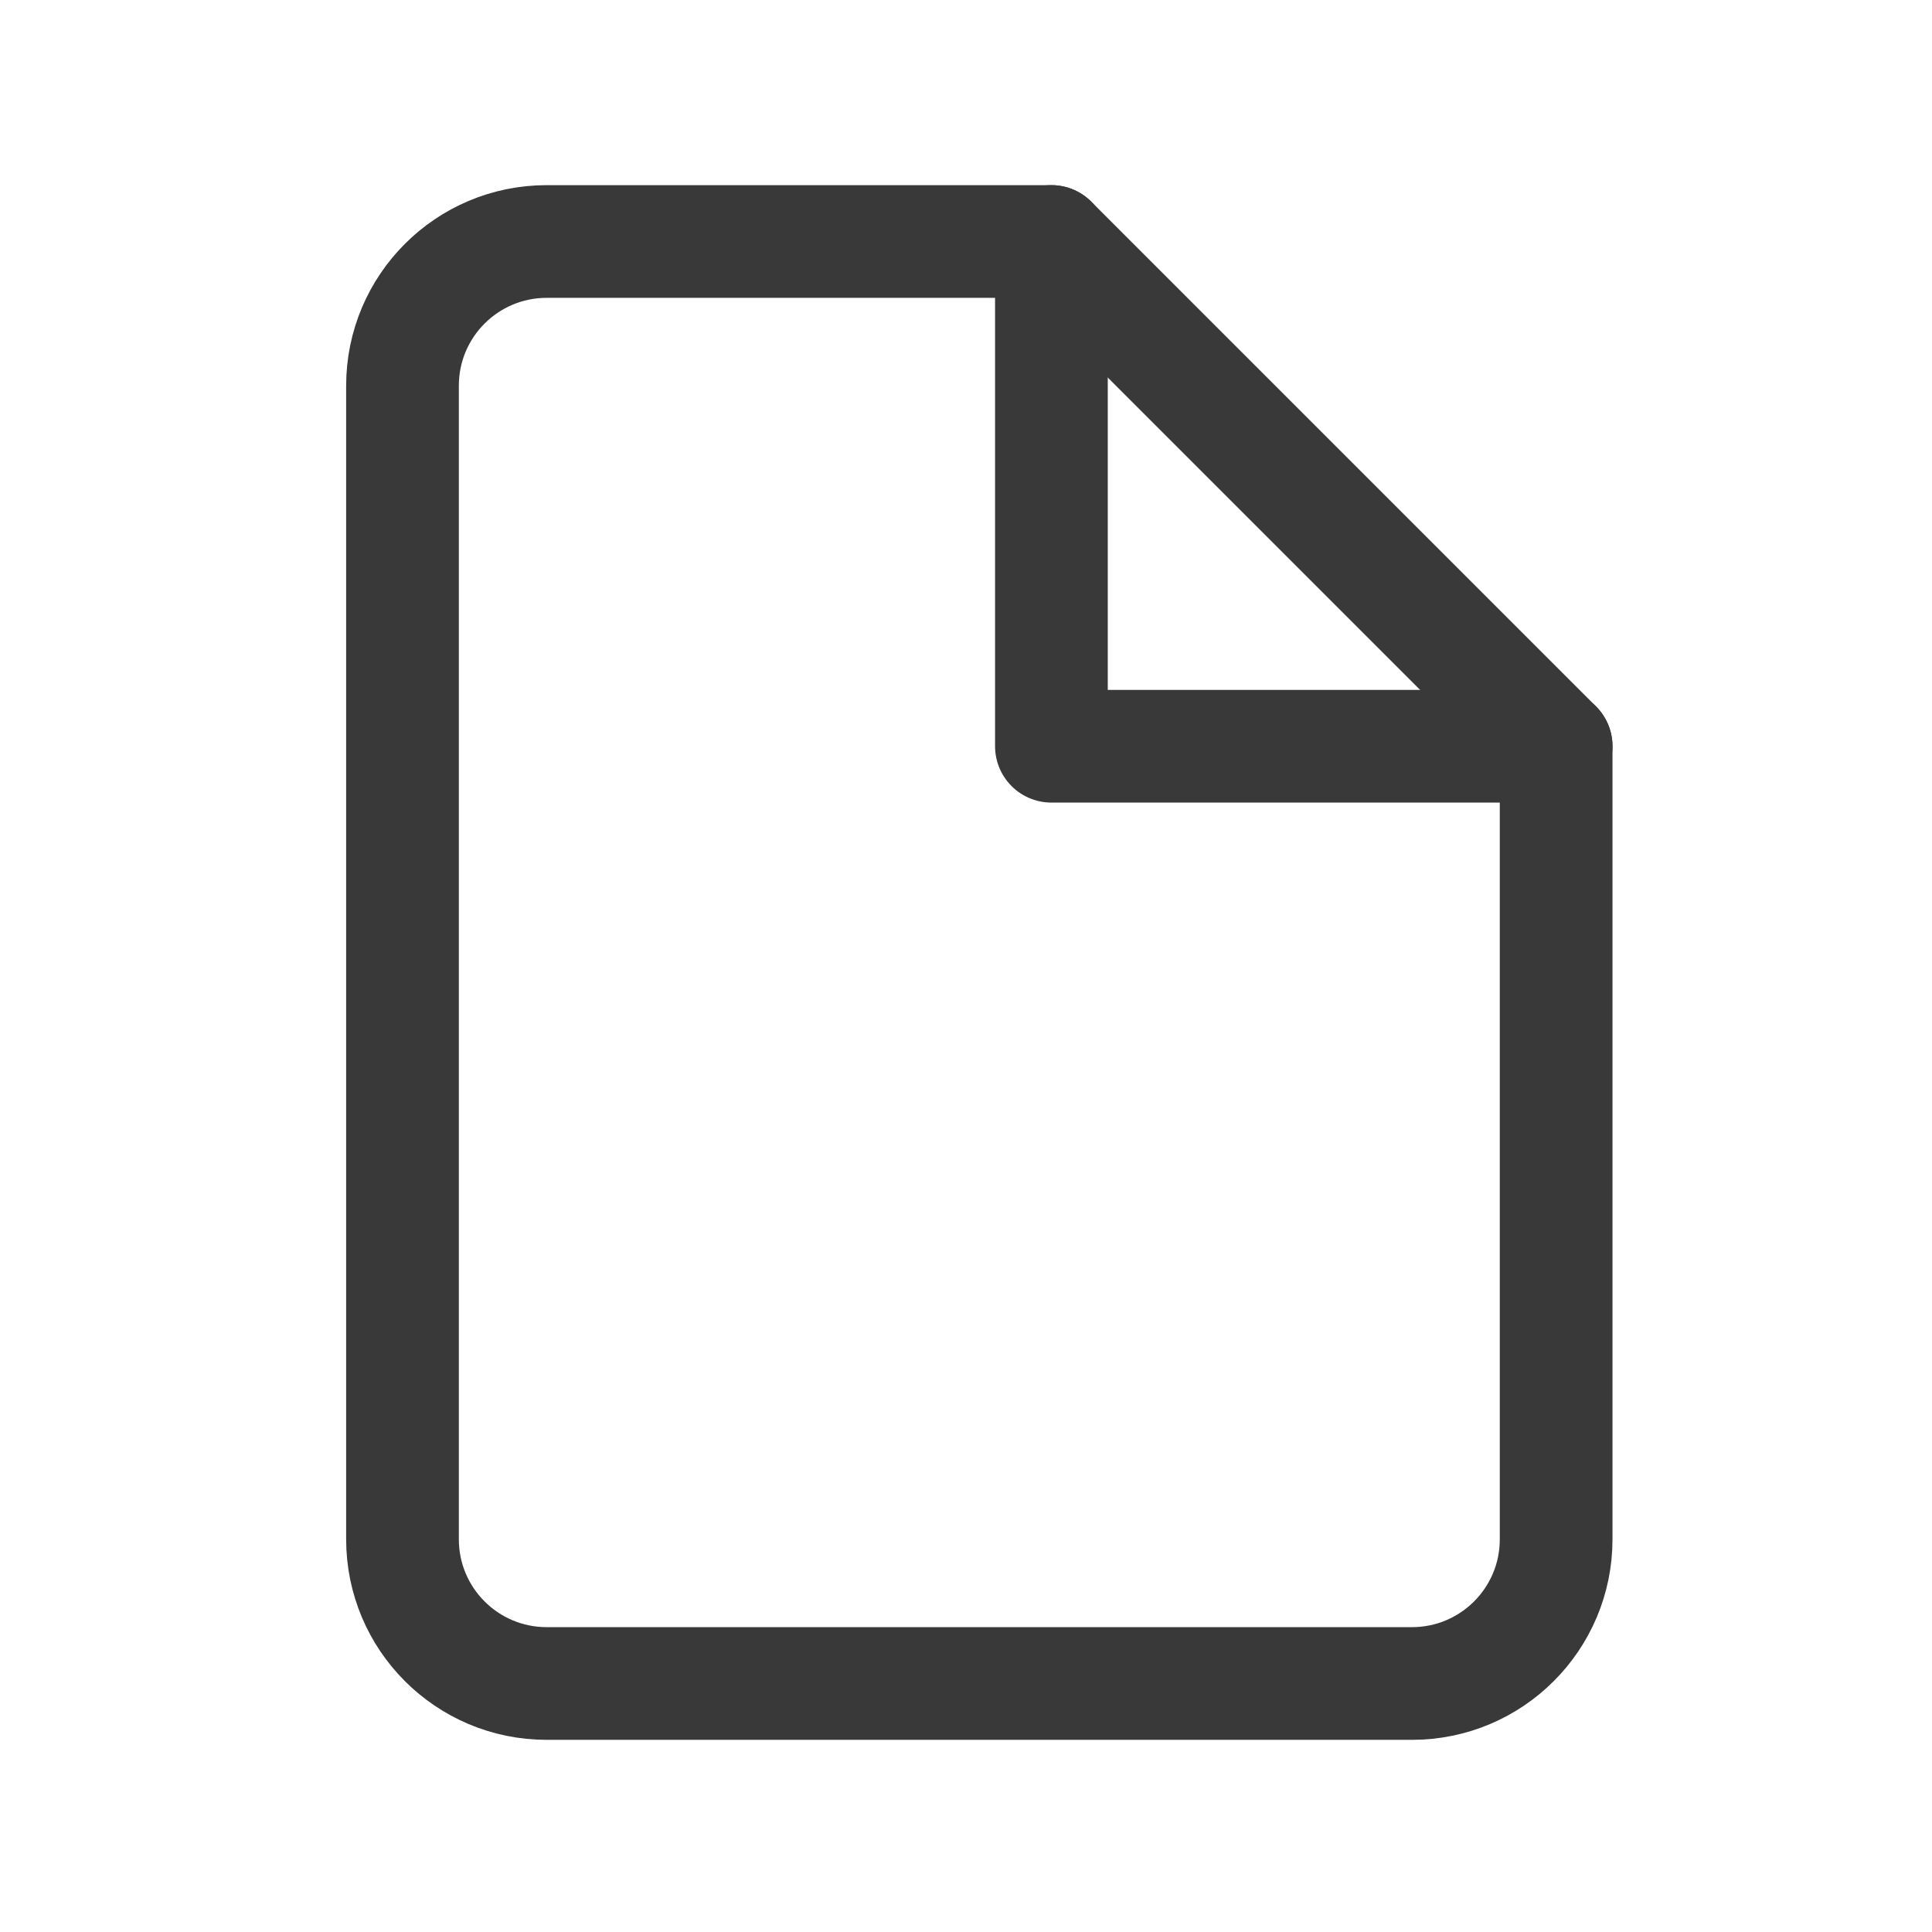
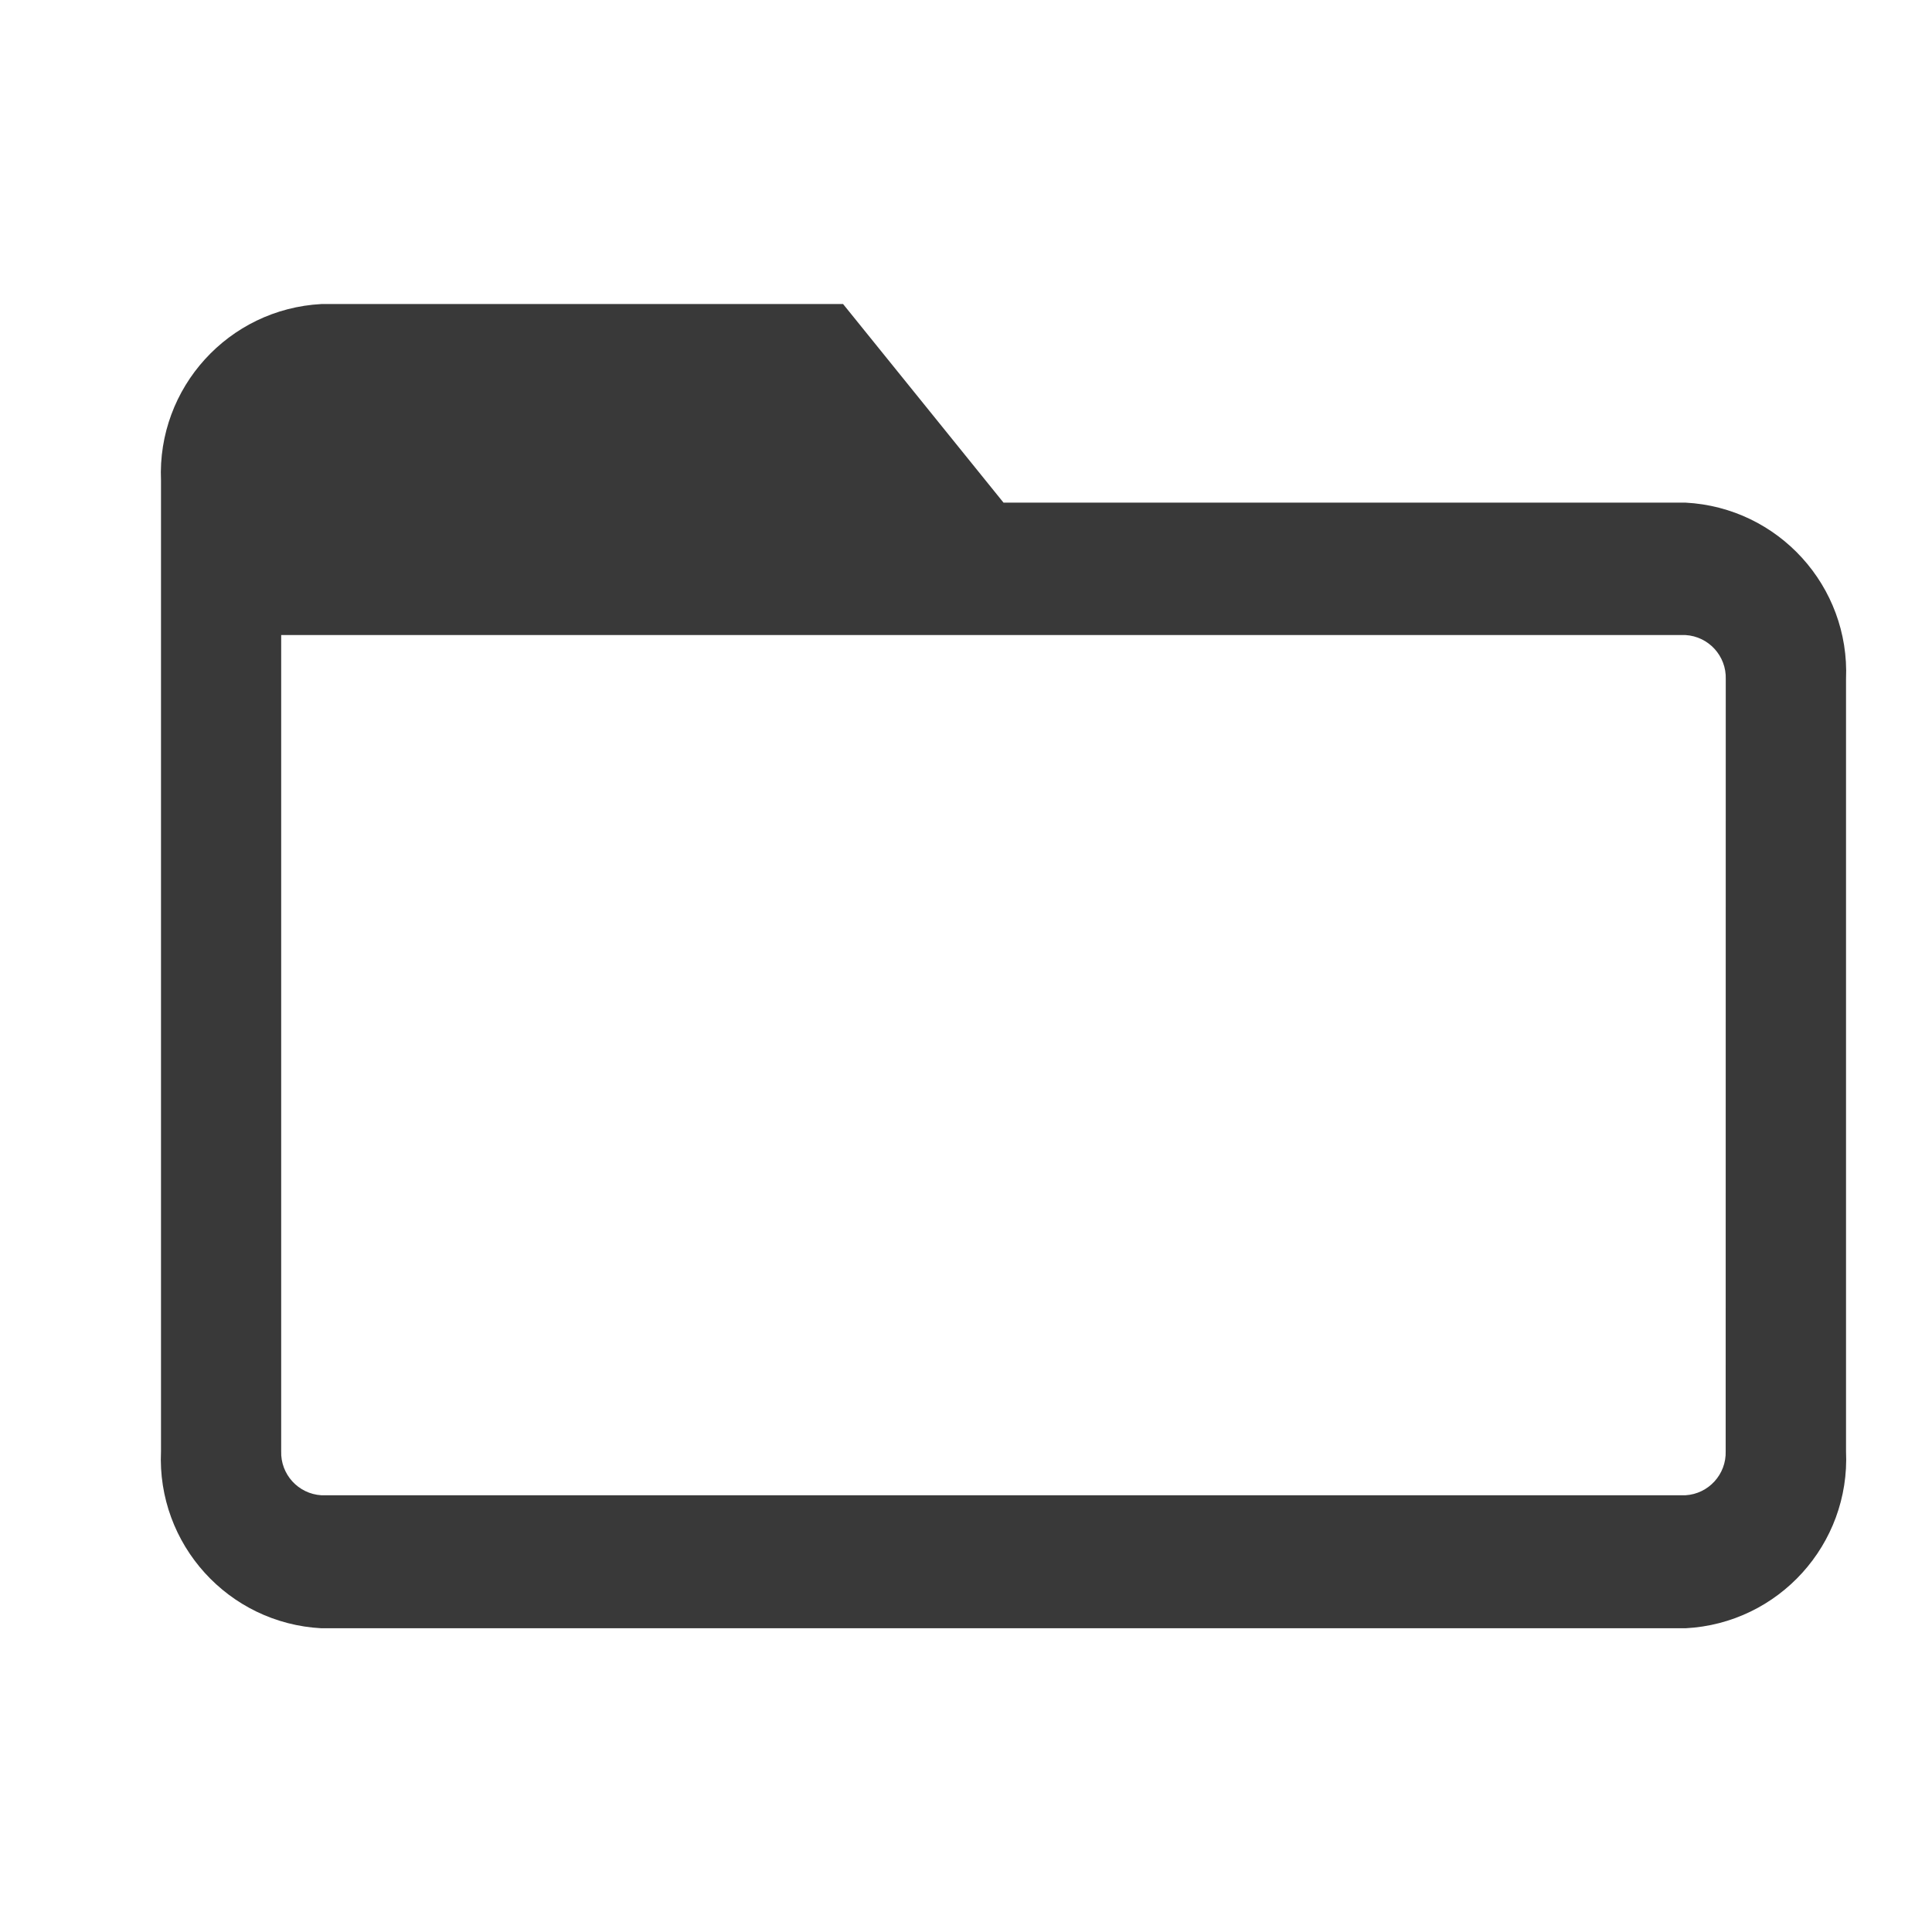
<svg xmlns="http://www.w3.org/2000/svg" width="24" height="24" viewBox="0 0 24 24">
-   <g id="sidebar-icon_2" transform="translate(-305 -7173)">
-     <g id="icon" transform="translate(310 7176)">
-       <path id="パス_43731" data-name="パス 43731" d="M14.061,3H7.791A1.791,1.791,0,0,0,6,4.791V19.122a1.791,1.791,0,0,0,1.791,1.791H18.54a1.791,1.791,0,0,0,1.791-1.791V9.27Z" transform="translate(-6 -3)" fill="none" stroke="#393939" stroke-linecap="round" stroke-linejoin="round" stroke-width="1.4" />
-       <path id="パス_43732" data-name="パス 43732" d="M19.5,3V9.27h6.27" transform="translate(-11.439 -3)" fill="none" stroke="#393939" stroke-linecap="round" stroke-linejoin="round" stroke-width="1.4" />
+   <g id="sidebar-icon_3" transform="translate(-305 -7173)">
+     <g id="icon" transform="translate(307 7176.777)">
+       <path id="Icon_ionic-md-folder-open" data-name="Icon ionic-md-folder-open" d="M21.188,9.217H12.716L10.723,6.75H4.243A2.106,2.106,0,0,0,2.25,8.943V21A2.106,2.106,0,0,0,4.243,23.2H21.188A2.106,2.106,0,0,0,23.182,21V11.41A2.106,2.106,0,0,0,21.188,9.217ZM21.687,21a.532.532,0,0,1-.5.548H4.243a.532.532,0,0,1-.5-.548V10.862H21.188a.532.532,0,0,1,.5.548Z" transform="translate(-2.25 -6.75)" fill="#393939" />
    </g>
    <rect id="長方形_23334" data-name="長方形 23334" width="24" height="24" transform="translate(305 7173)" fill="none" />
  </g>
</svg>
